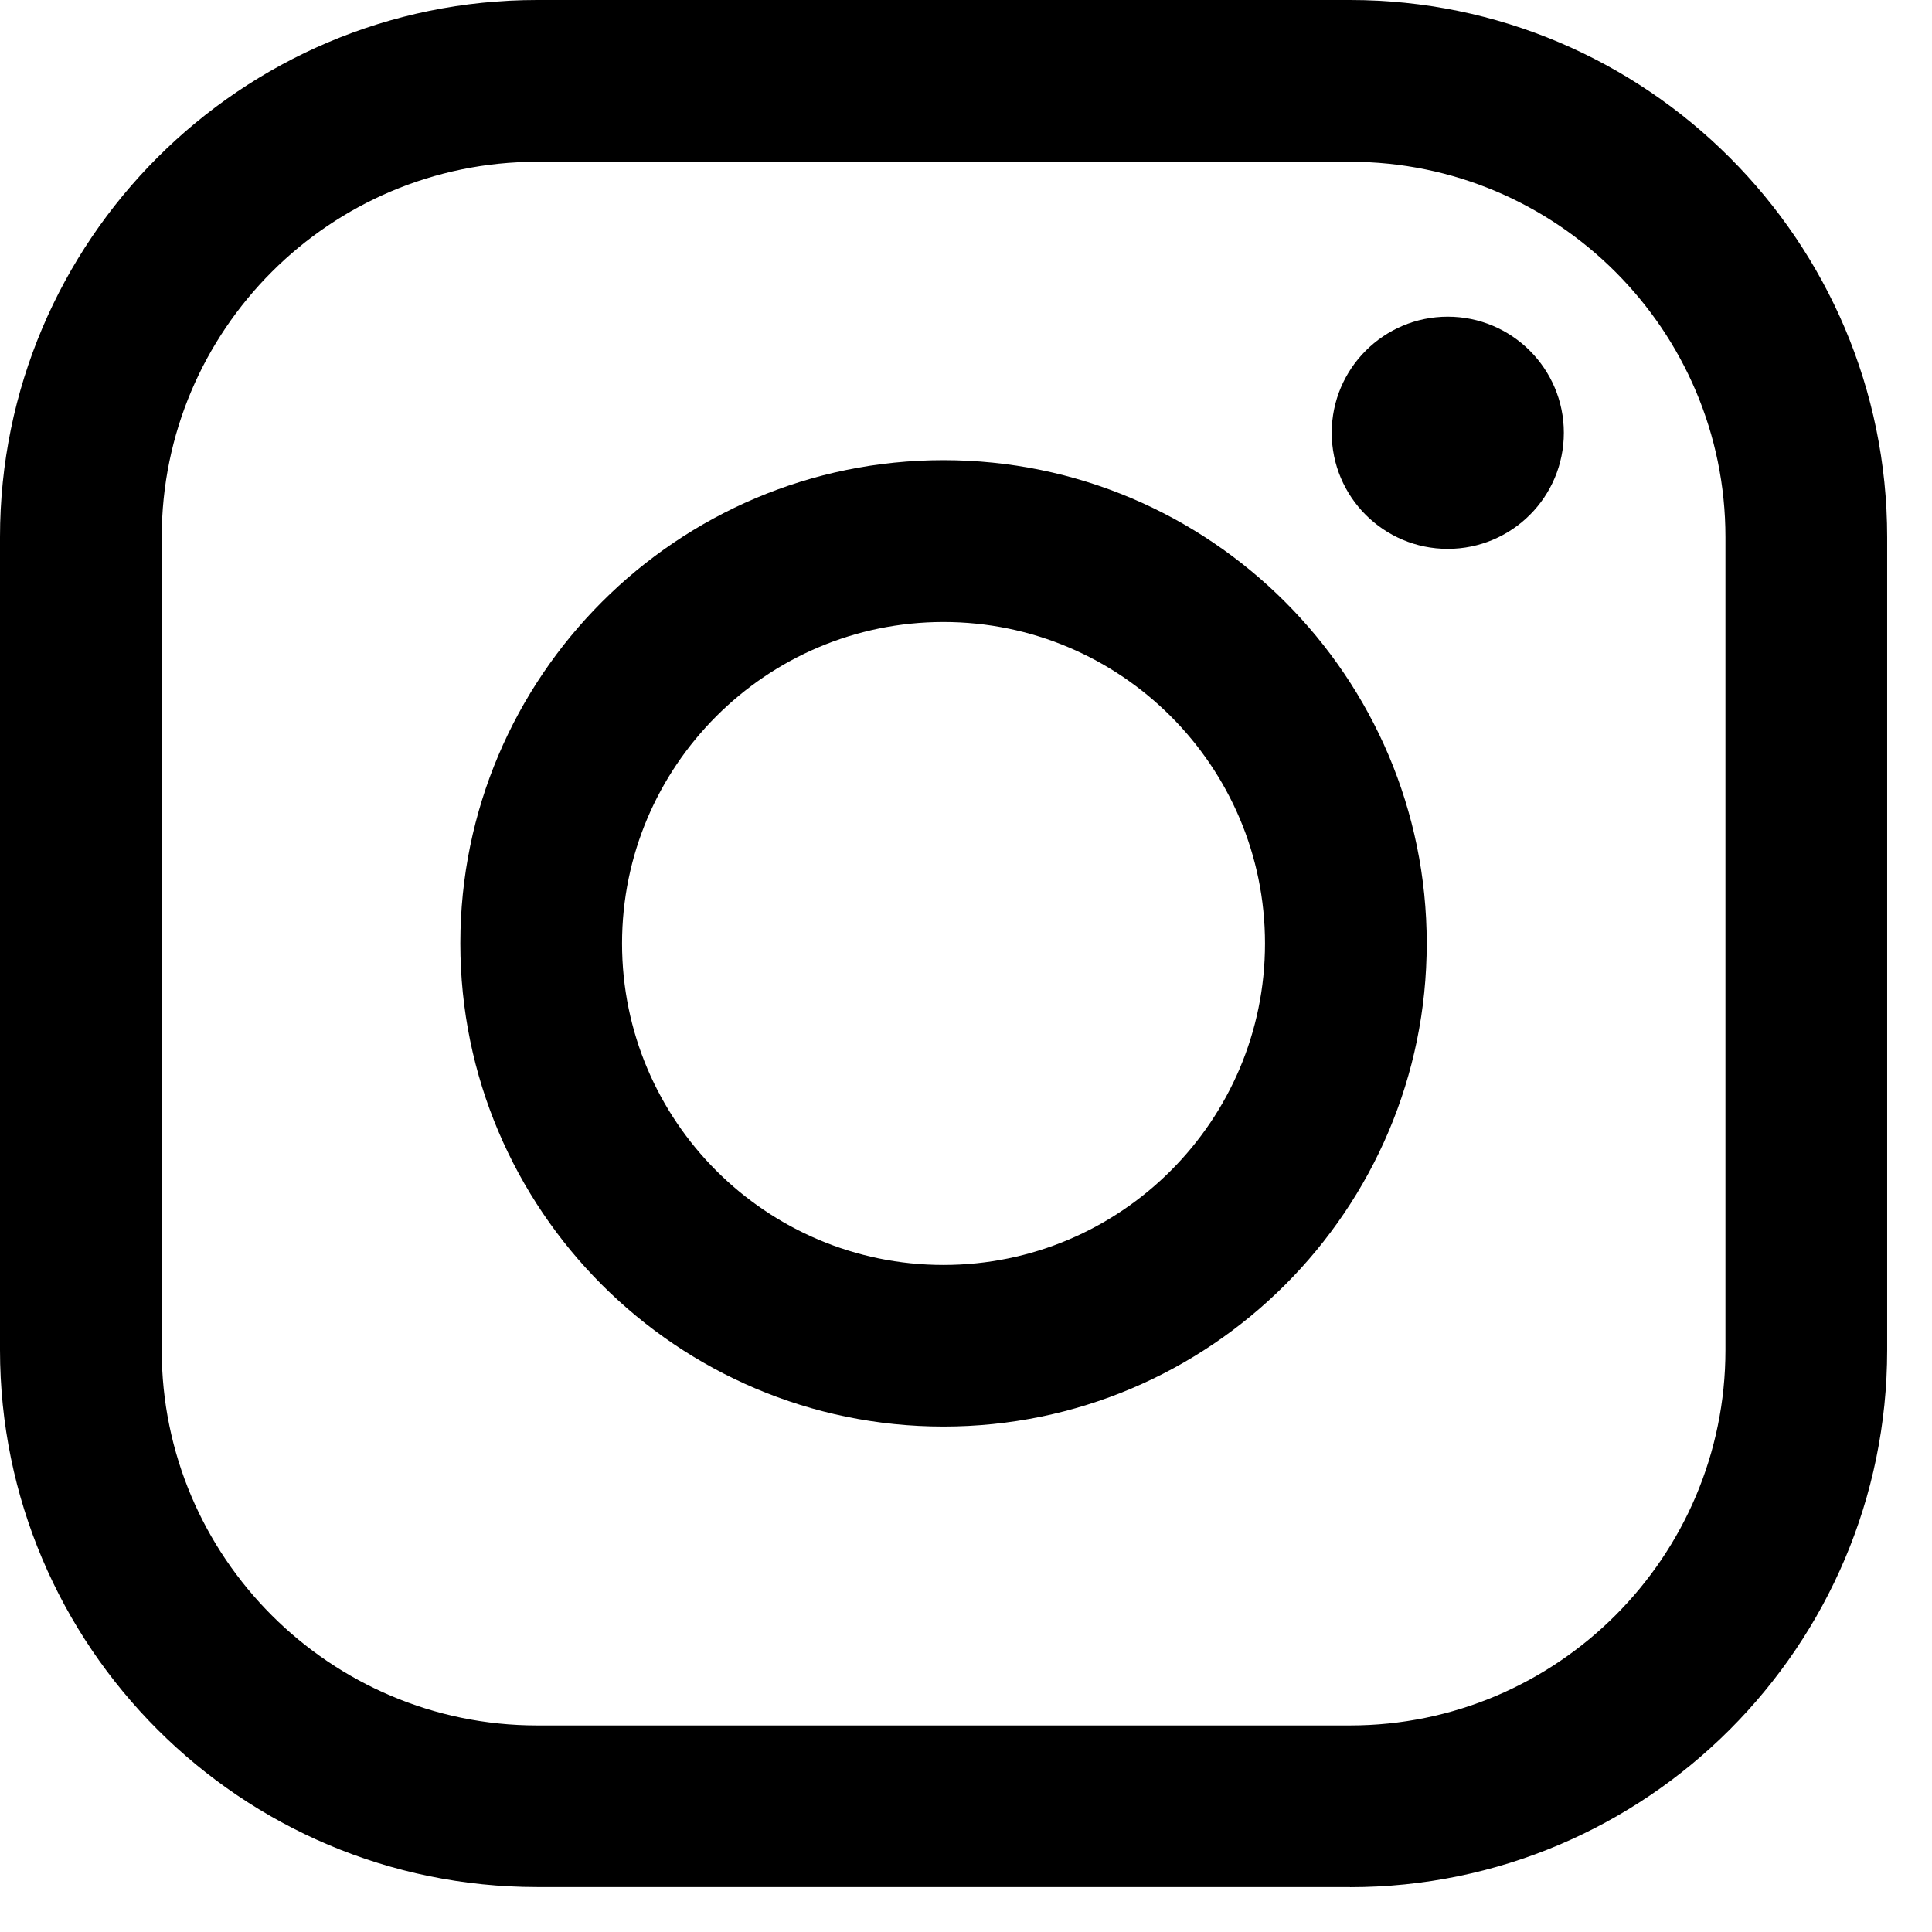
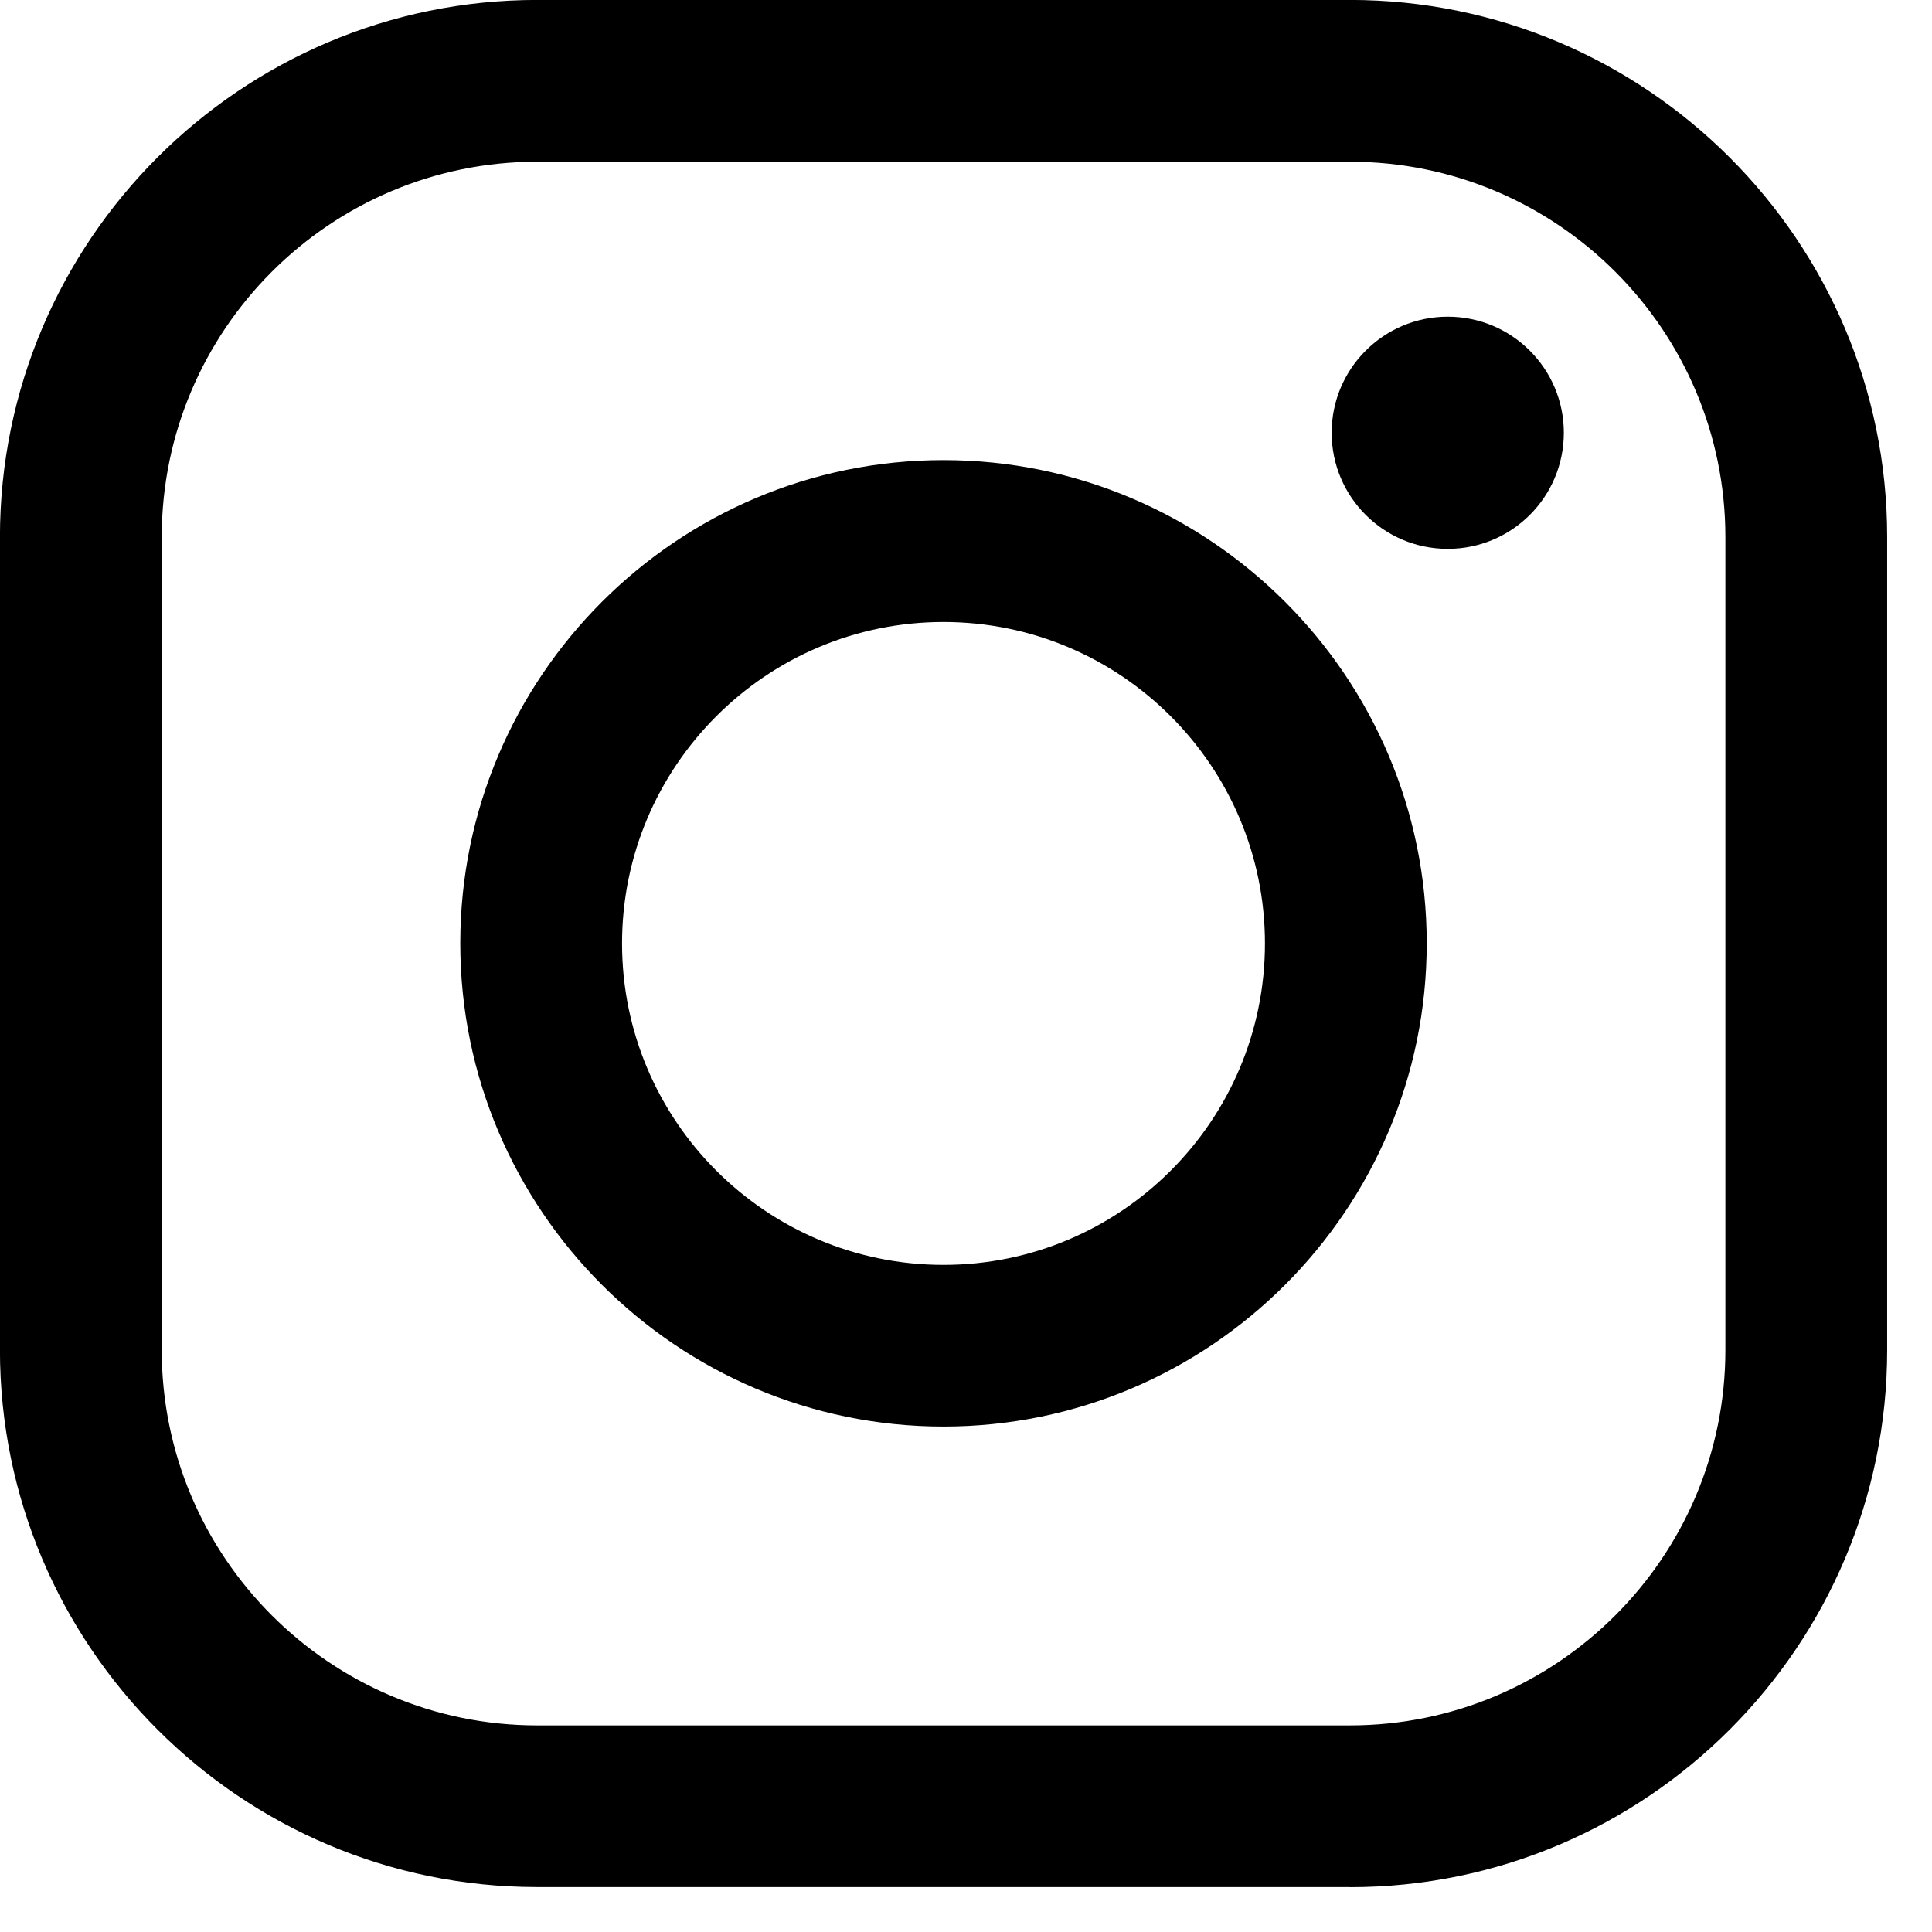
- <svg xmlns="http://www.w3.org/2000/svg" width="34" height="34" viewBox="0 0 34 34" fill="none">
-   <path d="M23.756 33.209H9.453C4.241 33.209 1.4517e-06 28.97 1.4517e-06 23.757V9.453C1.4517e-06 4.239 4.239 0 9.453 0H23.759C28.97 0 33.211 4.239 33.211 9.453V23.759C33.211 28.97 28.972 33.211 23.759 33.211L23.756 33.209ZM9.453 2.847C5.811 2.847 2.846 5.809 2.846 9.453V23.759C2.846 27.401 5.809 30.365 9.453 30.365H23.759C27.4 30.365 30.365 27.403 30.365 23.759V9.453C30.365 5.811 27.402 2.847 23.759 2.847H9.453Z" fill="black" />
-   <path d="M16.604 25.105C11.915 25.105 8.101 21.291 8.101 16.602C8.101 11.912 11.915 8.098 16.604 8.098C21.294 8.098 25.108 11.912 25.108 16.602C25.108 21.291 21.294 25.105 16.604 25.105ZM16.604 10.946C13.484 10.946 10.947 13.484 10.947 16.604C10.947 19.724 13.484 22.261 16.604 22.261C19.724 22.261 22.262 19.724 22.262 16.604C22.262 13.484 19.724 10.946 16.604 10.946Z" fill="black" />
-   <path d="M27.521 7.616C27.521 8.746 26.606 9.659 25.478 9.659C24.351 9.659 23.436 8.744 23.436 7.616C23.436 6.489 24.351 5.573 25.478 5.573C26.606 5.573 27.521 6.489 27.521 7.616Z" fill="black" />
+ <svg xmlns="http://www.w3.org/2000/svg" fill="none" height="34" viewBox="0 0 34 34" width="34">
+   <g fill="#000">
+     <path d="m23.756 33.209h-14.304c-5.211 0-9.453-4.239-9.453-9.453v-14.304c0-5.213 4.239-9.453 9.453-9.453h14.306c5.211 0 9.453 4.239 9.453 9.453v14.306c0 5.211-4.239 9.453-9.453 9.453zm-14.304-30.363c-3.642 0-6.606 2.962-6.606 6.606v14.306c0 3.642 2.962 6.606 6.606 6.606h14.306c3.642 0 6.606-2.962 6.606-6.606v-14.306c0-3.642-2.962-6.606-6.606-6.606z" />
+     <path d="m16.604 25.105c-4.689 0-8.504-3.814-8.504-8.504 0-4.689 3.814-8.504 8.504-8.504 4.689 0 8.504 3.814 8.504 8.504 0 4.689-3.814 8.504-8.504 8.504zm0-14.159c-3.12 0-5.657 2.537-5.657 5.657s2.537 5.657 5.657 5.657 5.657-2.537 5.657-5.657-2.537-5.657-5.657-5.657z" />
+     <path d="m27.521 7.616c0 1.13-.915 2.043-2.043 2.043-1.128 0-2.043-.915-2.043-2.043 0-1.128.915-2.043 2.043-2.043 1.128 0 2.043.915 2.043 2.043z" />
+   </g>
</svg>
